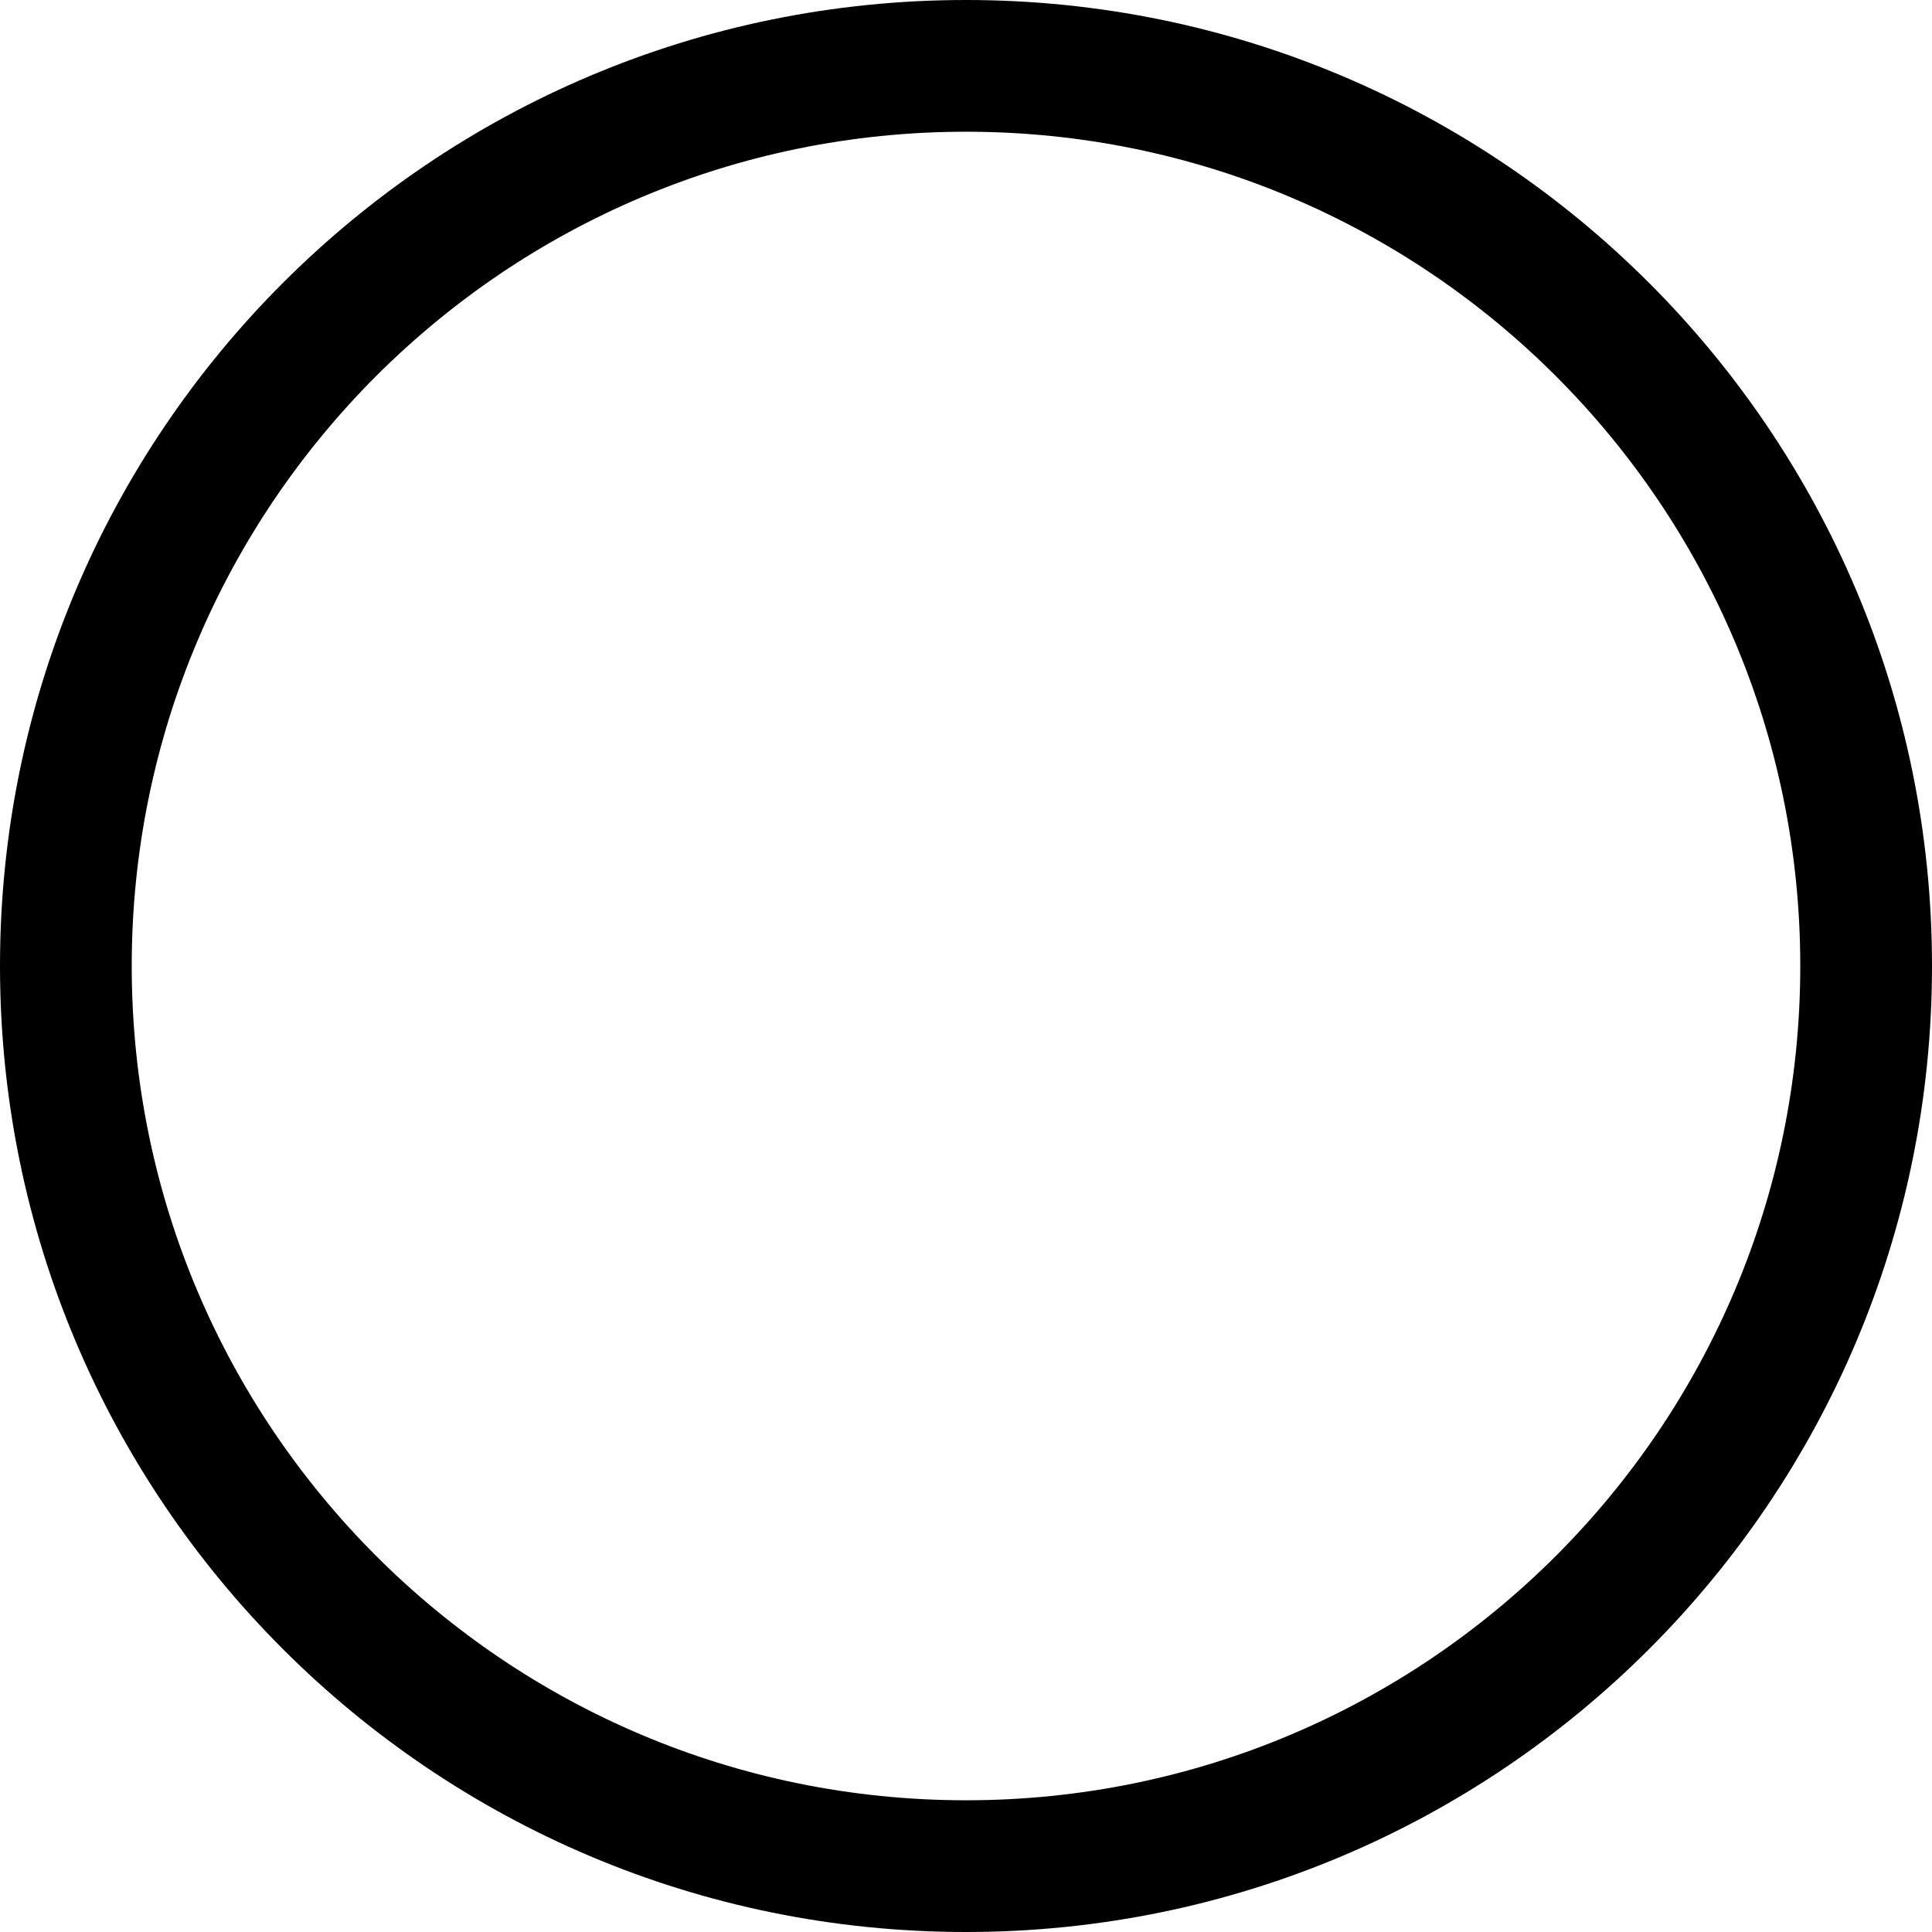
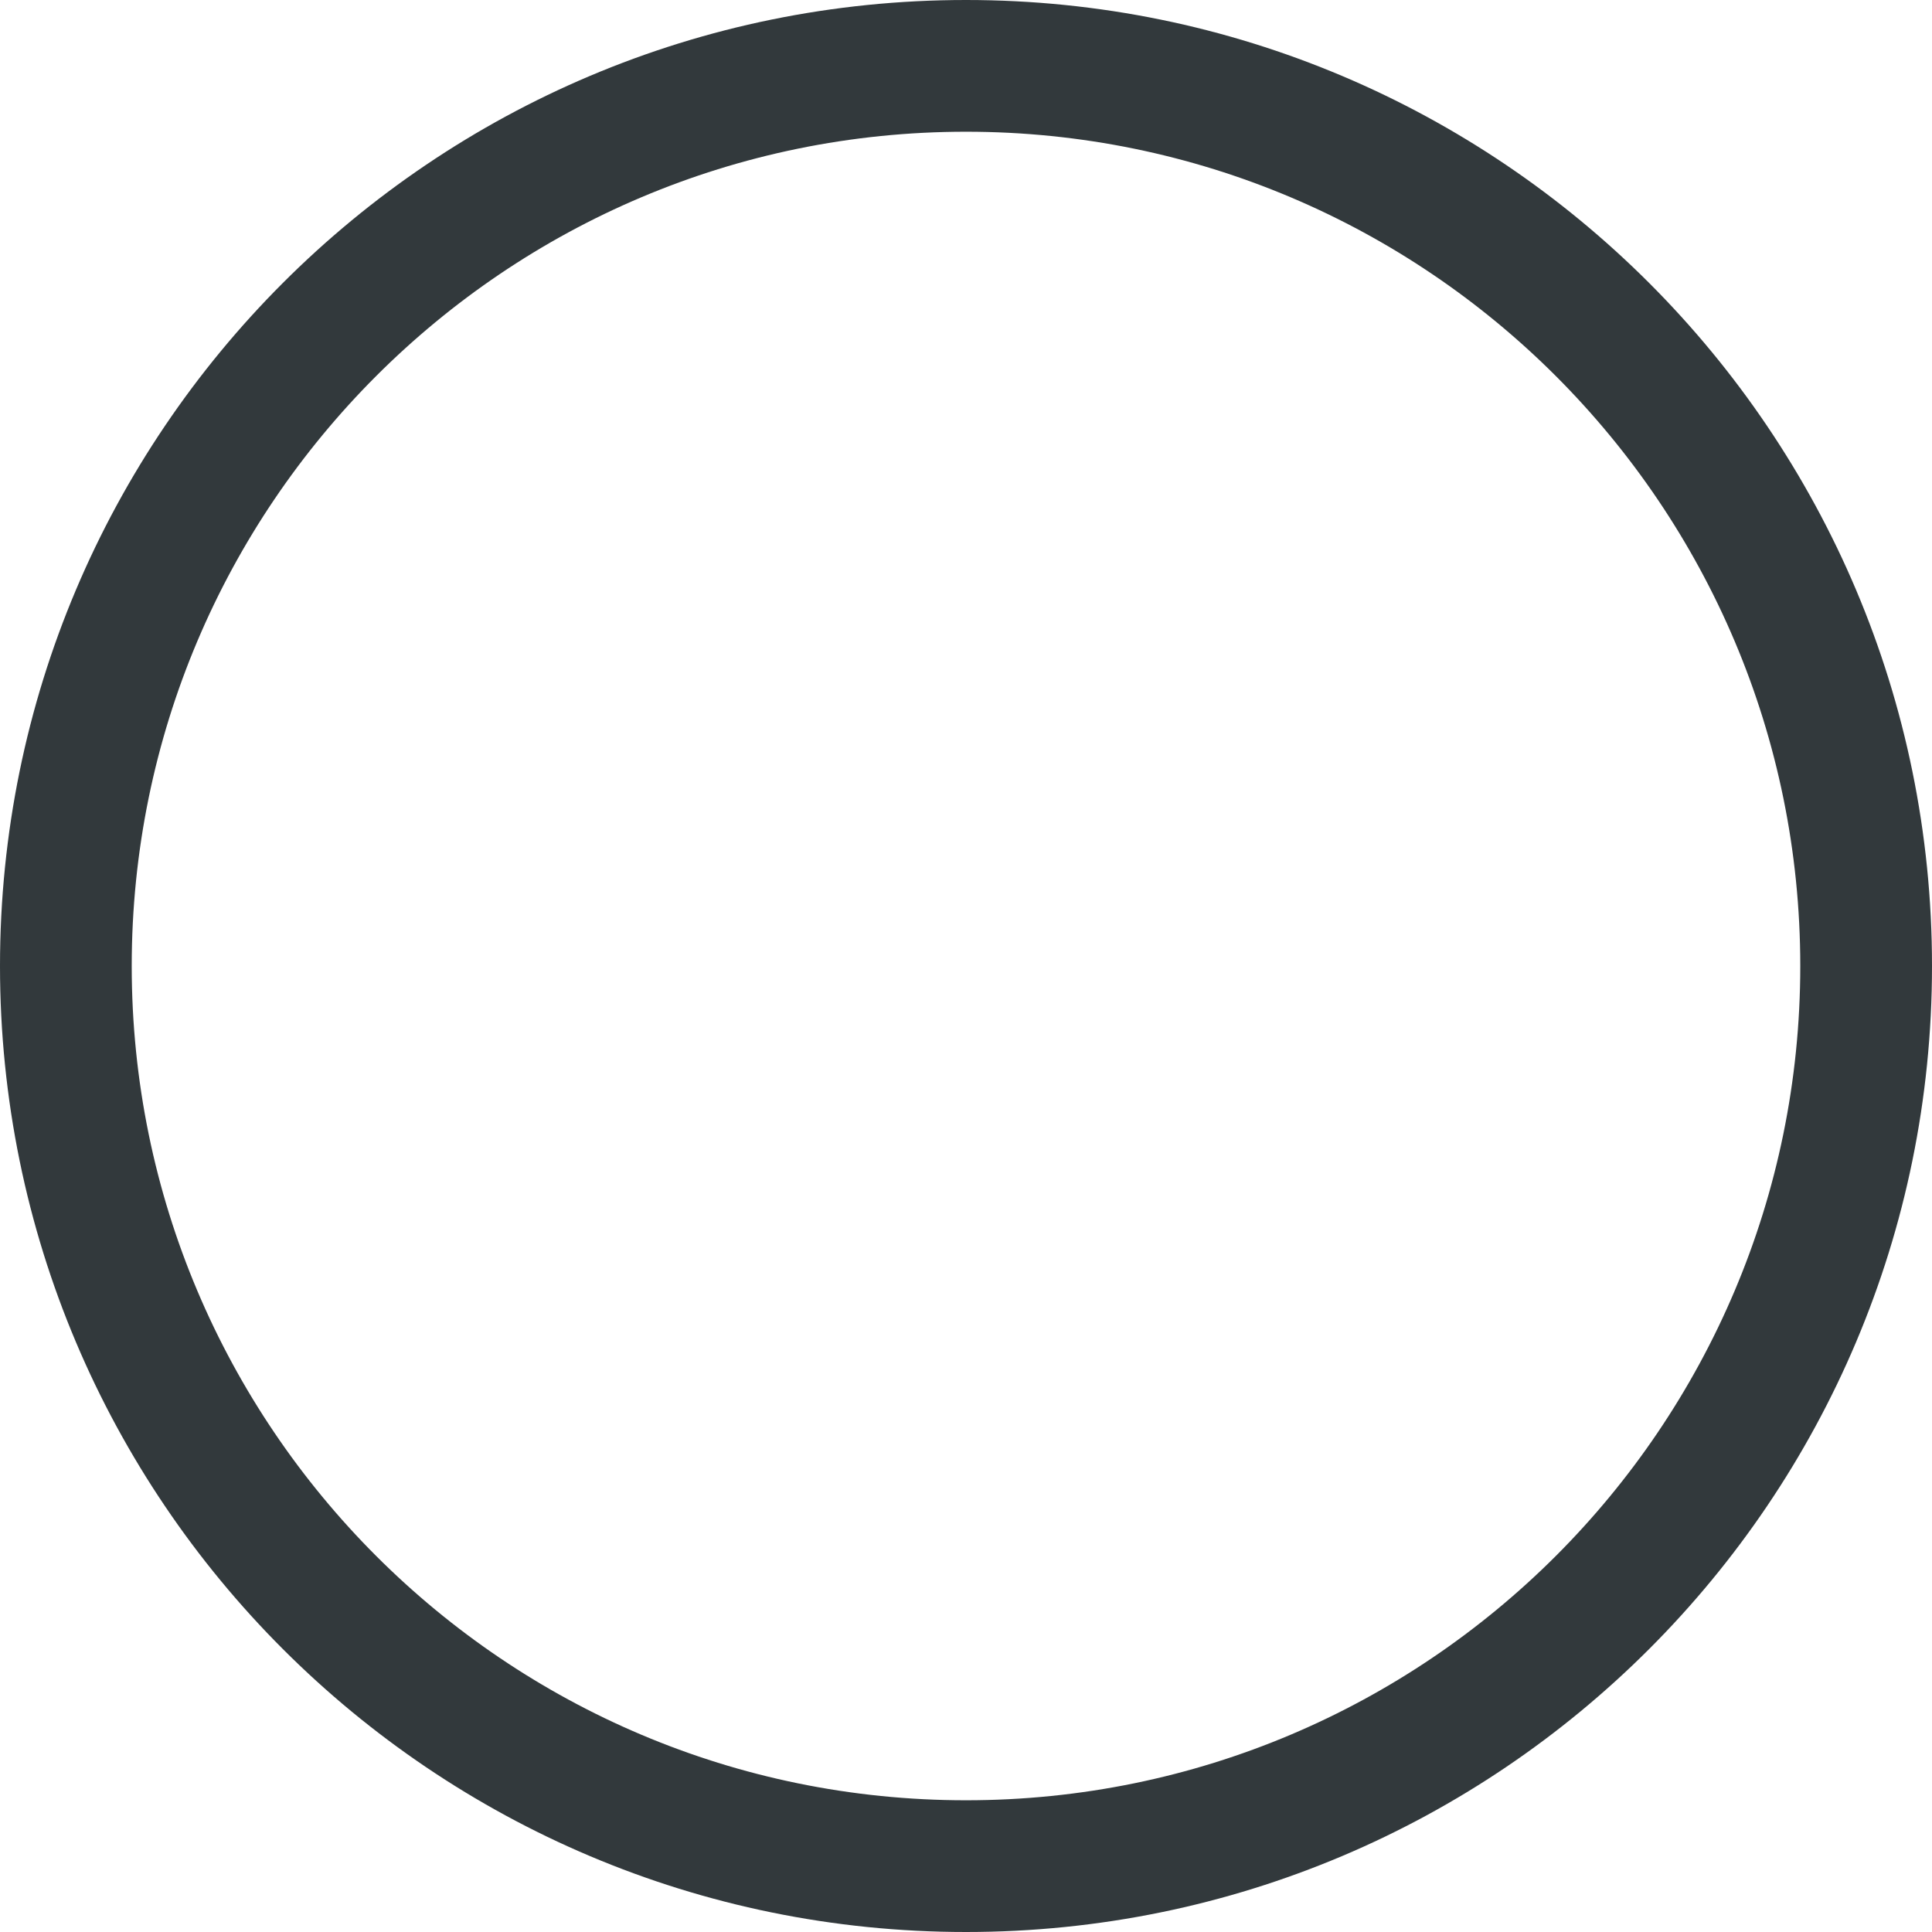
<svg xmlns="http://www.w3.org/2000/svg" width="11" height="11" viewBox="0 0 11 11" fill="none">
-   <path fill-rule="evenodd" clip-rule="evenodd" d="M5.5 11C8.538 11 11 8.538 11 5.5C11 2.462 8.538 0 5.5 0C2.462 0 0 2.462 0 5.5C0 8.538 2.462 11 5.5 11ZM5.5 10.25C8.123 10.25 10.25 8.123 10.25 5.5C10.25 2.877 8.123 0.75 5.5 0.75C2.877 0.75 0.75 2.877 0.75 5.5C0.75 8.123 2.877 10.25 5.5 10.25Z" fill="black" />
+   <path fill-rule="evenodd" clip-rule="evenodd" d="M5.5 11C8.538 11 11 8.538 11 5.5C11 2.462 8.538 0 5.5 0C2.462 0 0 2.462 0 5.5C0 8.538 2.462 11 5.5 11ZM5.5 10.25C8.123 10.25 10.25 8.123 10.25 5.5C10.25 2.877 8.123 0.75 5.5 0.75C2.877 0.75 0.75 2.877 0.75 5.5C0.75 8.123 2.877 10.25 5.5 10.25Z" fill="#32393C" />
</svg>
